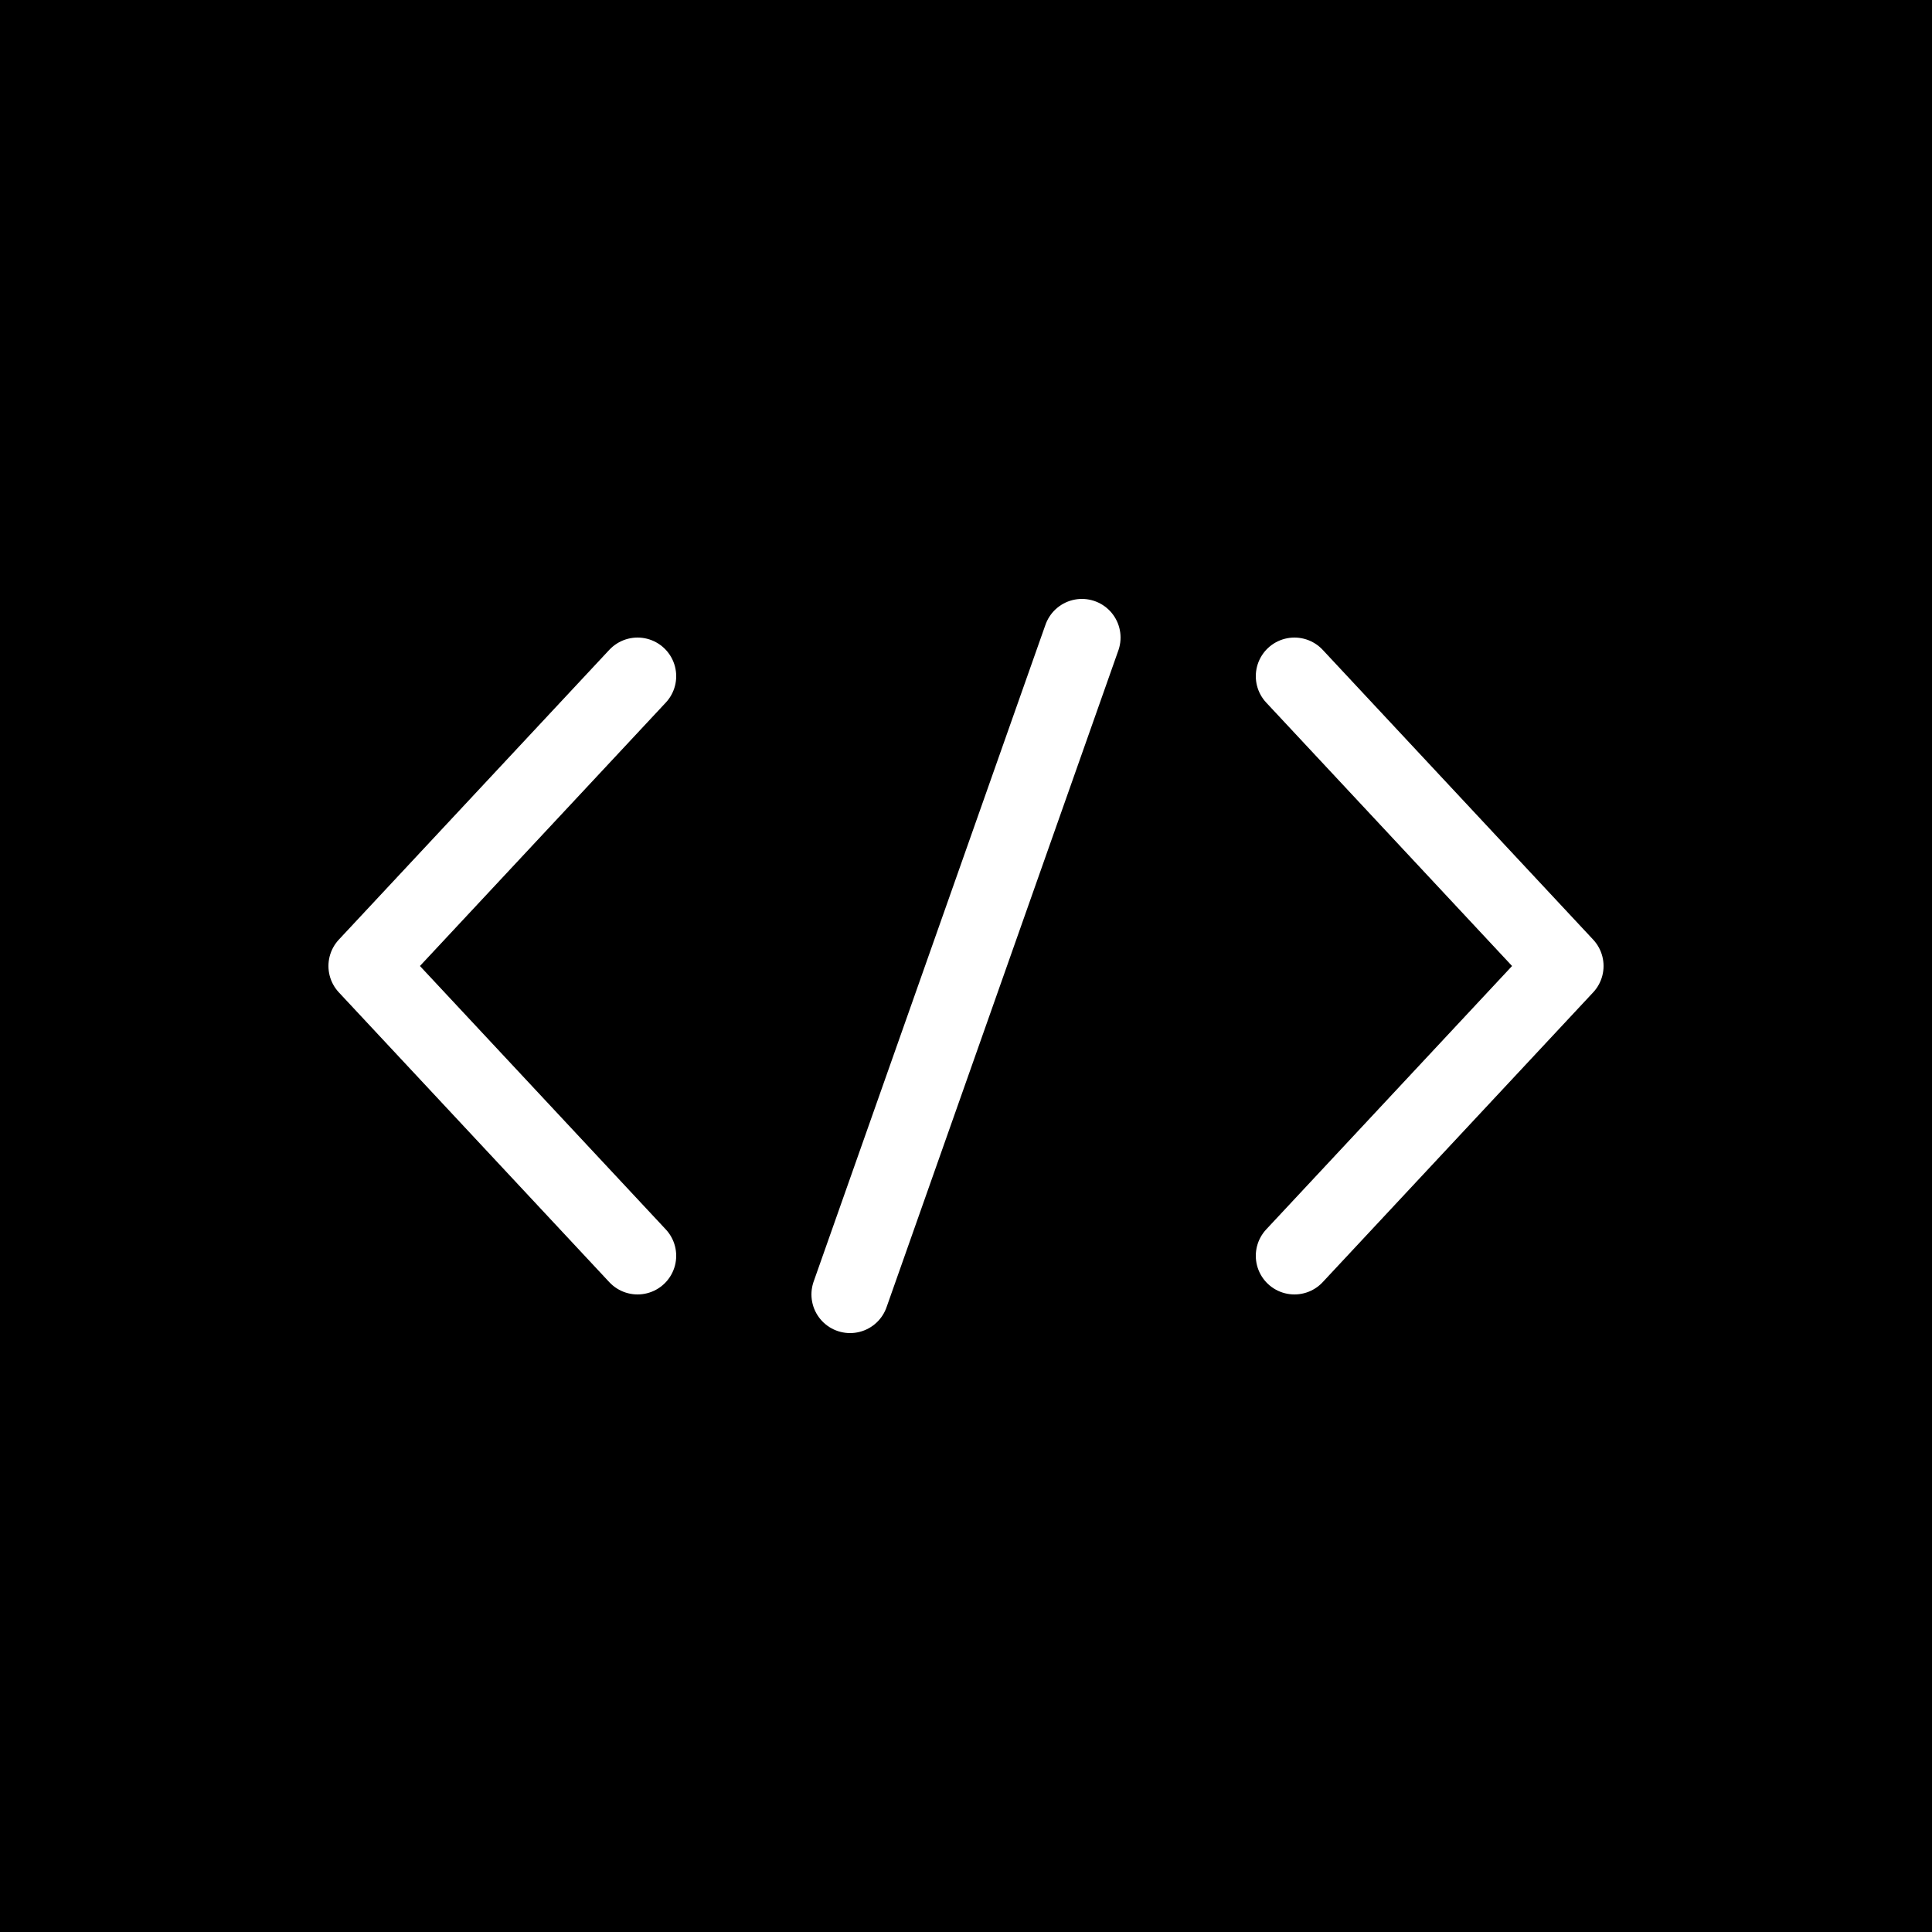
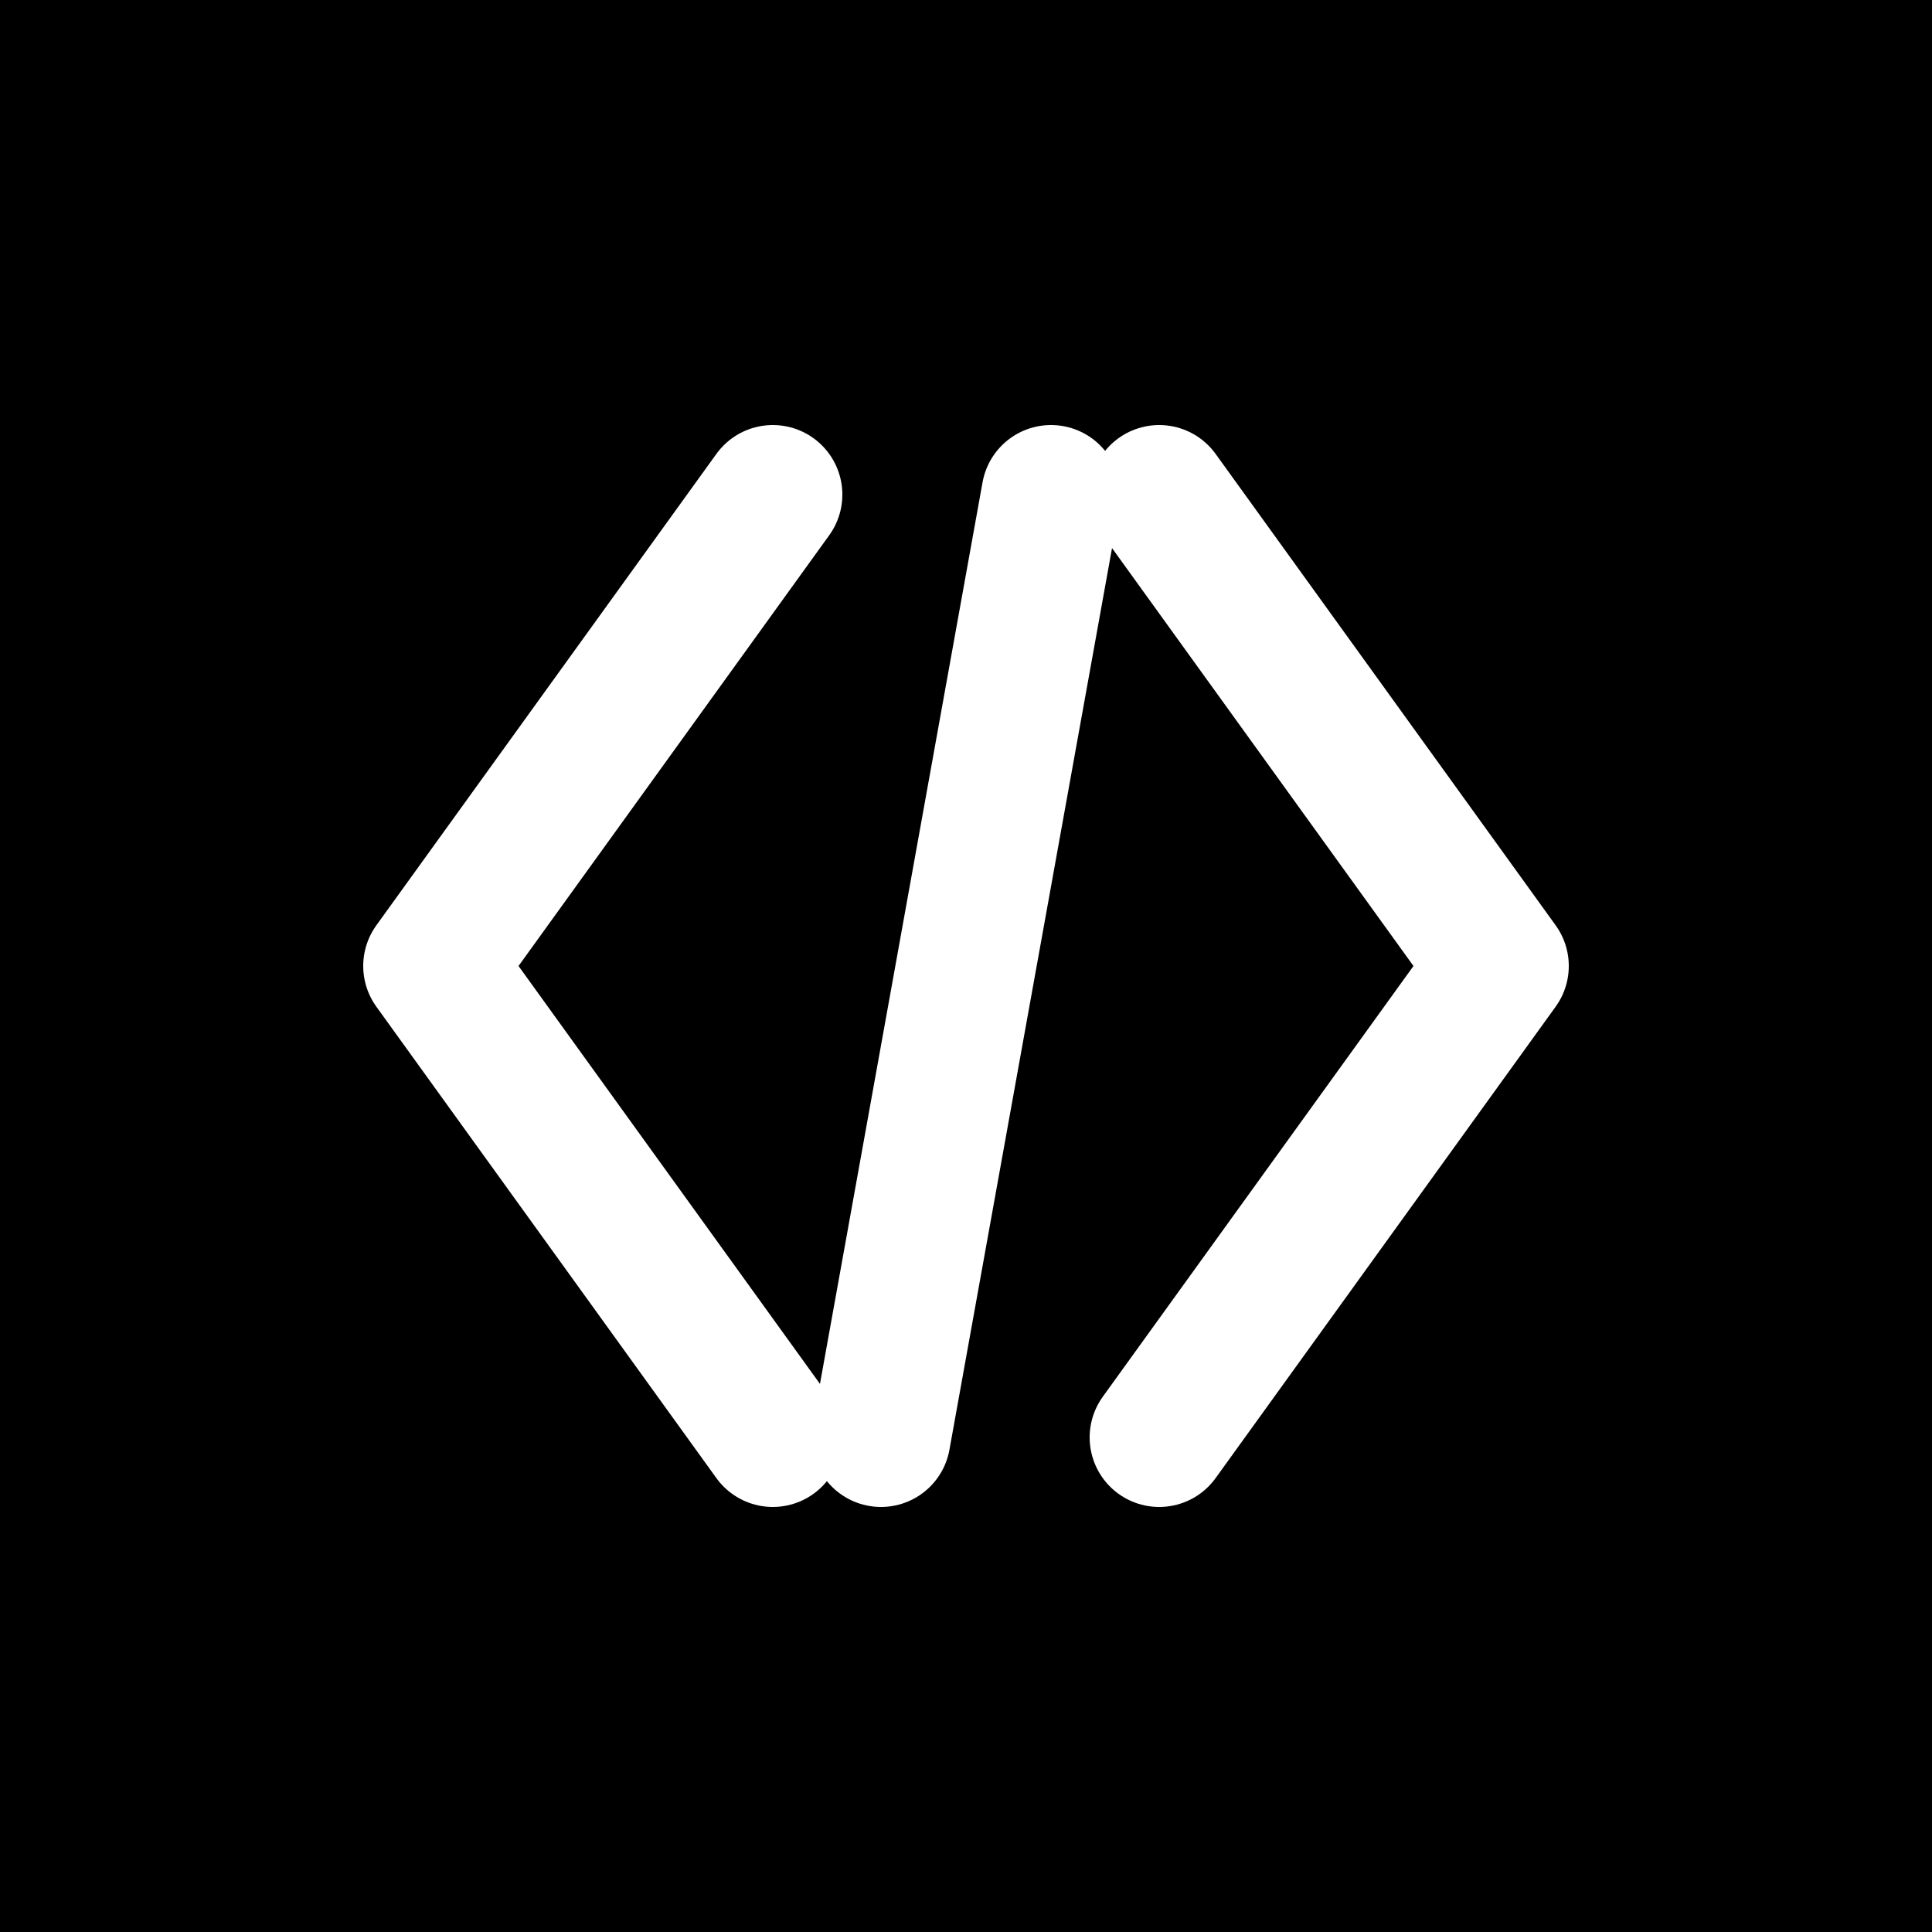
<svg xmlns="http://www.w3.org/2000/svg" viewBox="0 0 500 500">
-   <rect width="500" height="500" rx="0" fill="#000000" />
-   <polyline points="165,175  95,250  165,325" fill="none" stroke="white" stroke-width="20" stroke-linecap="round" stroke-linejoin="round" />
-   <line x1="220" y1="335" x2="280" y2="165" stroke="white" stroke-width="20" stroke-linecap="round" />
-   <polyline points="335,175  405,250  335,325" fill="none" stroke="white" stroke-width="20" stroke-linecap="round" stroke-linejoin="round" />
+   <rect width="500" height="500" fill="#000" />
+   <polyline points="200,128  112,250  200,372" fill="none" stroke="white" stroke-width="36" stroke-linecap="round" stroke-linejoin="round" />
+   <line x1="228" y1="372" x2="272" y2="128" stroke="white" stroke-width="36" stroke-linecap="round" />
+   <polyline points="300,128  388,250  300,372" fill="none" stroke="white" stroke-width="36" stroke-linecap="round" stroke-linejoin="round" />
</svg>
